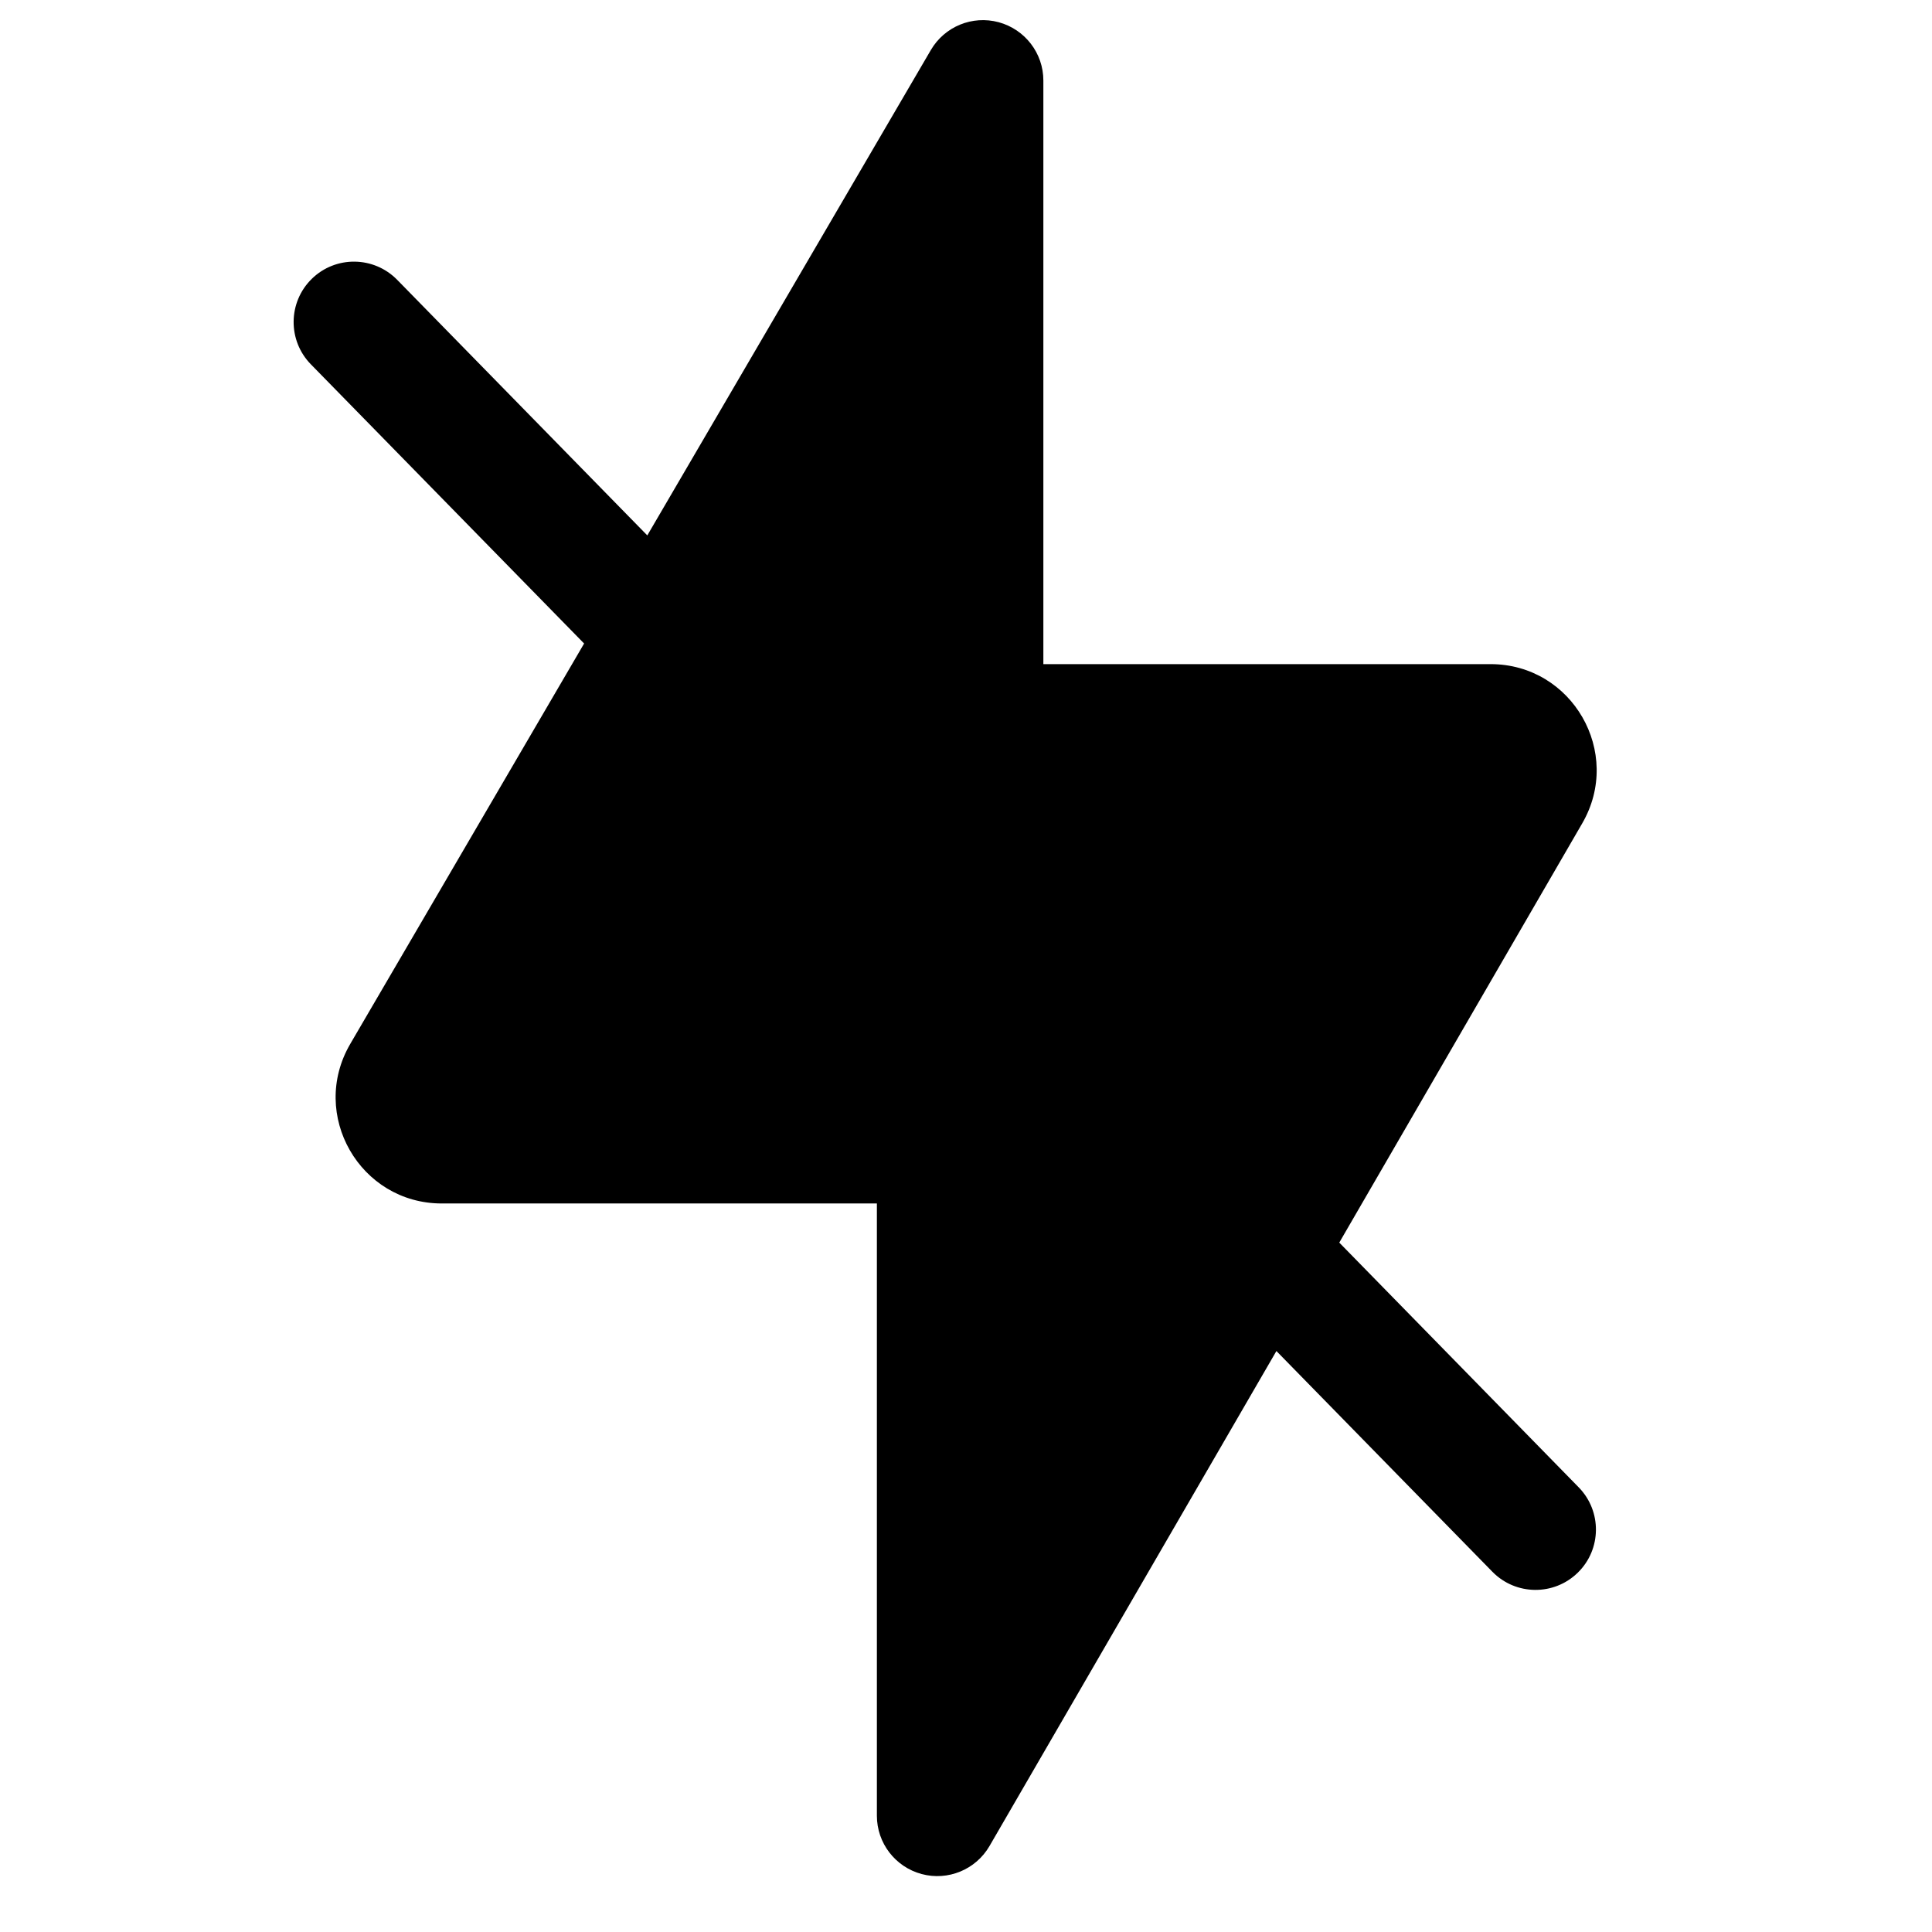
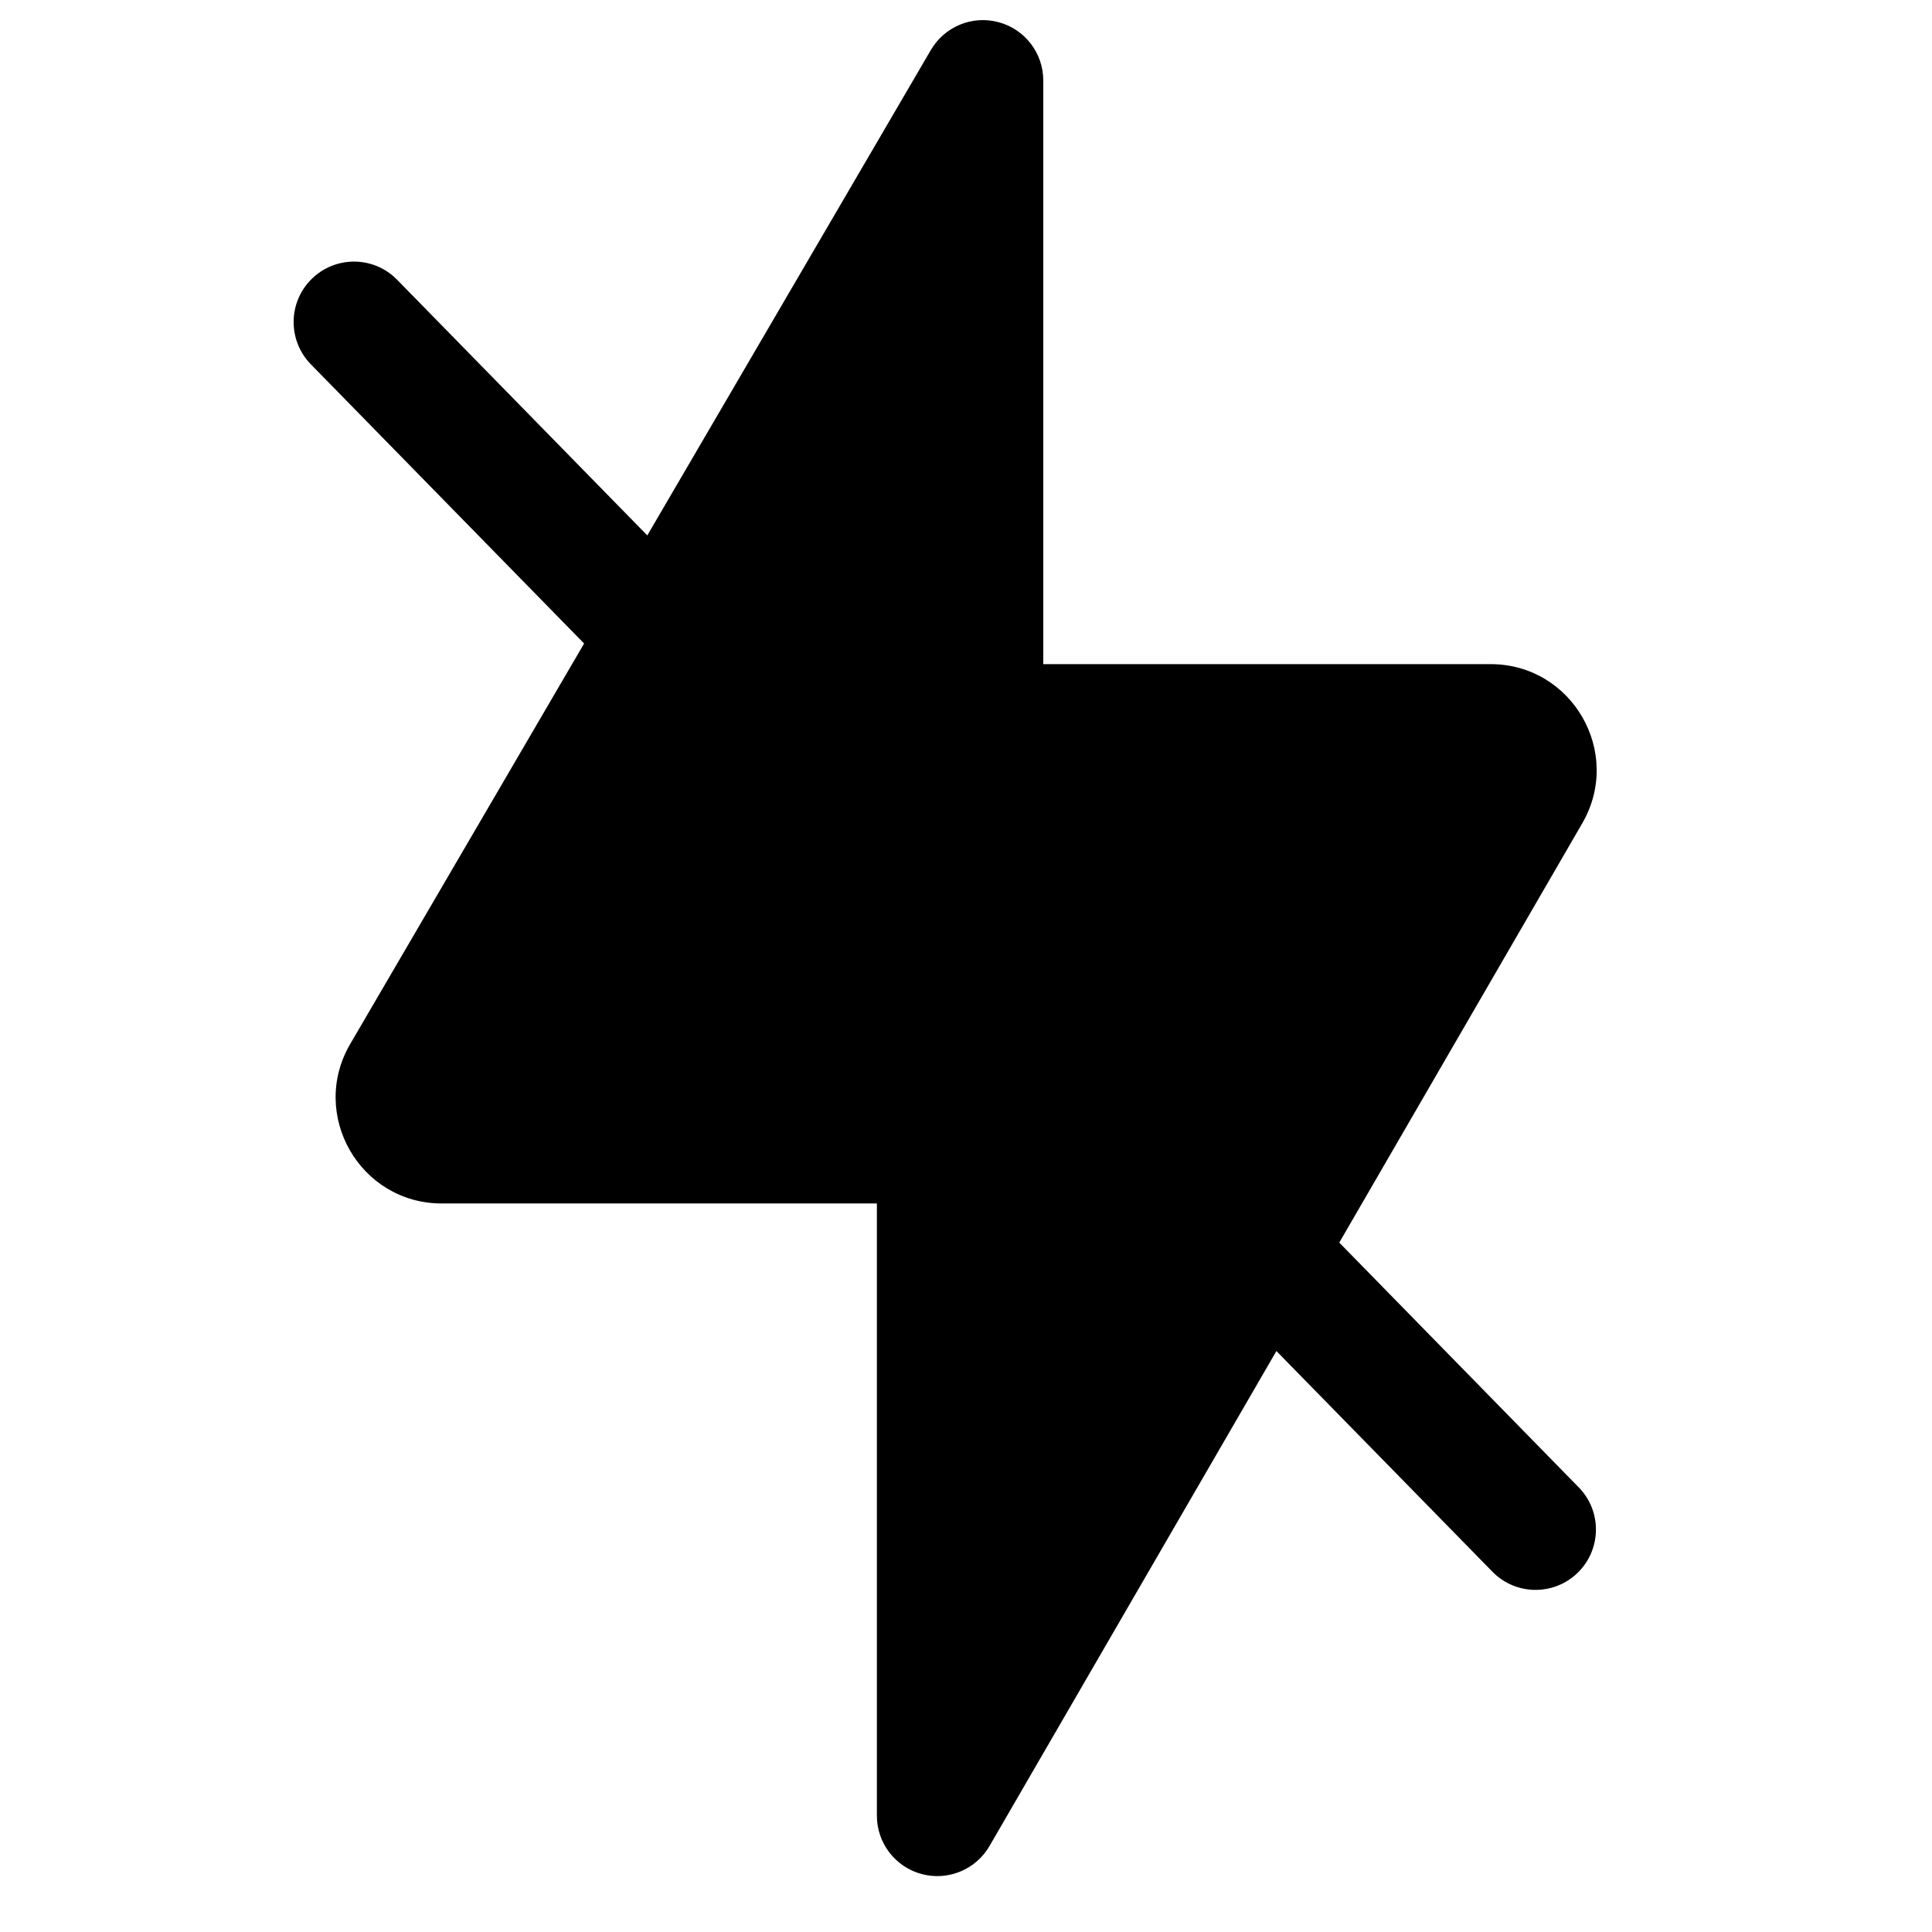
<svg fill="currentColor" viewbox="0 0 24 24" width="24" height="24">
-   <path d="M12.961 1C12.961 0.661 12.733 0.365 12.406 0.276C12.079 0.188 11.734 0.329 11.563 0.622L8.041 6.651L4.934 3.476C4.644 3.18 4.169 3.174 3.873 3.464C3.577 3.754 3.572 4.229 3.861 4.525L7.256 7.994L4.351 12.968C3.838 13.847 4.471 14.95 5.488 14.95H10.893V22.556C10.893 22.895 11.121 23.192 11.449 23.28C11.776 23.368 12.122 23.225 12.292 22.932L15.856 16.783L18.539 19.525C18.829 19.821 19.304 19.826 19.6 19.536C19.896 19.247 19.901 18.772 19.611 18.476L16.637 15.436L19.655 10.228C20.164 9.35 19.531 8.25 18.516 8.25H12.961V1ZM15.548 14.323L18.198 9.75H12.211C11.796 9.75 11.461 9.414 11.461 9V3.771L9.129 7.763L15.548 14.323ZM8.344 9.106L5.807 13.45H11.643C12.057 13.45 12.393 13.786 12.393 14.2V19.766L14.767 15.67L8.344 9.106Z" />
+   <path d="M12.96 1C12.96 0.661 12.733 0.364 12.406 0.276C12.079 0.187 11.734 0.329 11.563 0.622L8.041 6.651L4.933 3.475C4.644 3.179 4.169 3.174 3.873 3.464C3.577 3.754 3.572 4.228 3.861 4.525L7.256 7.994L4.351 12.968C3.838 13.846 4.471 14.95 5.488 14.95H10.893V22.555C10.893 22.895 11.121 23.192 11.449 23.28C11.776 23.368 12.122 23.225 12.292 22.932L15.856 16.783L18.539 19.524C18.829 19.821 19.304 19.826 19.6 19.536C19.896 19.246 19.901 18.771 19.611 18.476L16.637 15.436L19.655 10.228C20.164 9.35 19.531 8.25 18.516 8.25H12.96V1ZM15.548 14.323L18.198 9.75H12.21C11.796 9.75 11.46 9.414 11.46 9V3.771L9.129 7.763L15.548 14.323ZM8.344 9.106L5.807 13.45H11.643C12.057 13.45 12.393 13.786 12.393 14.2V19.766L14.767 15.67L8.344 9.106Z" />
</svg>
